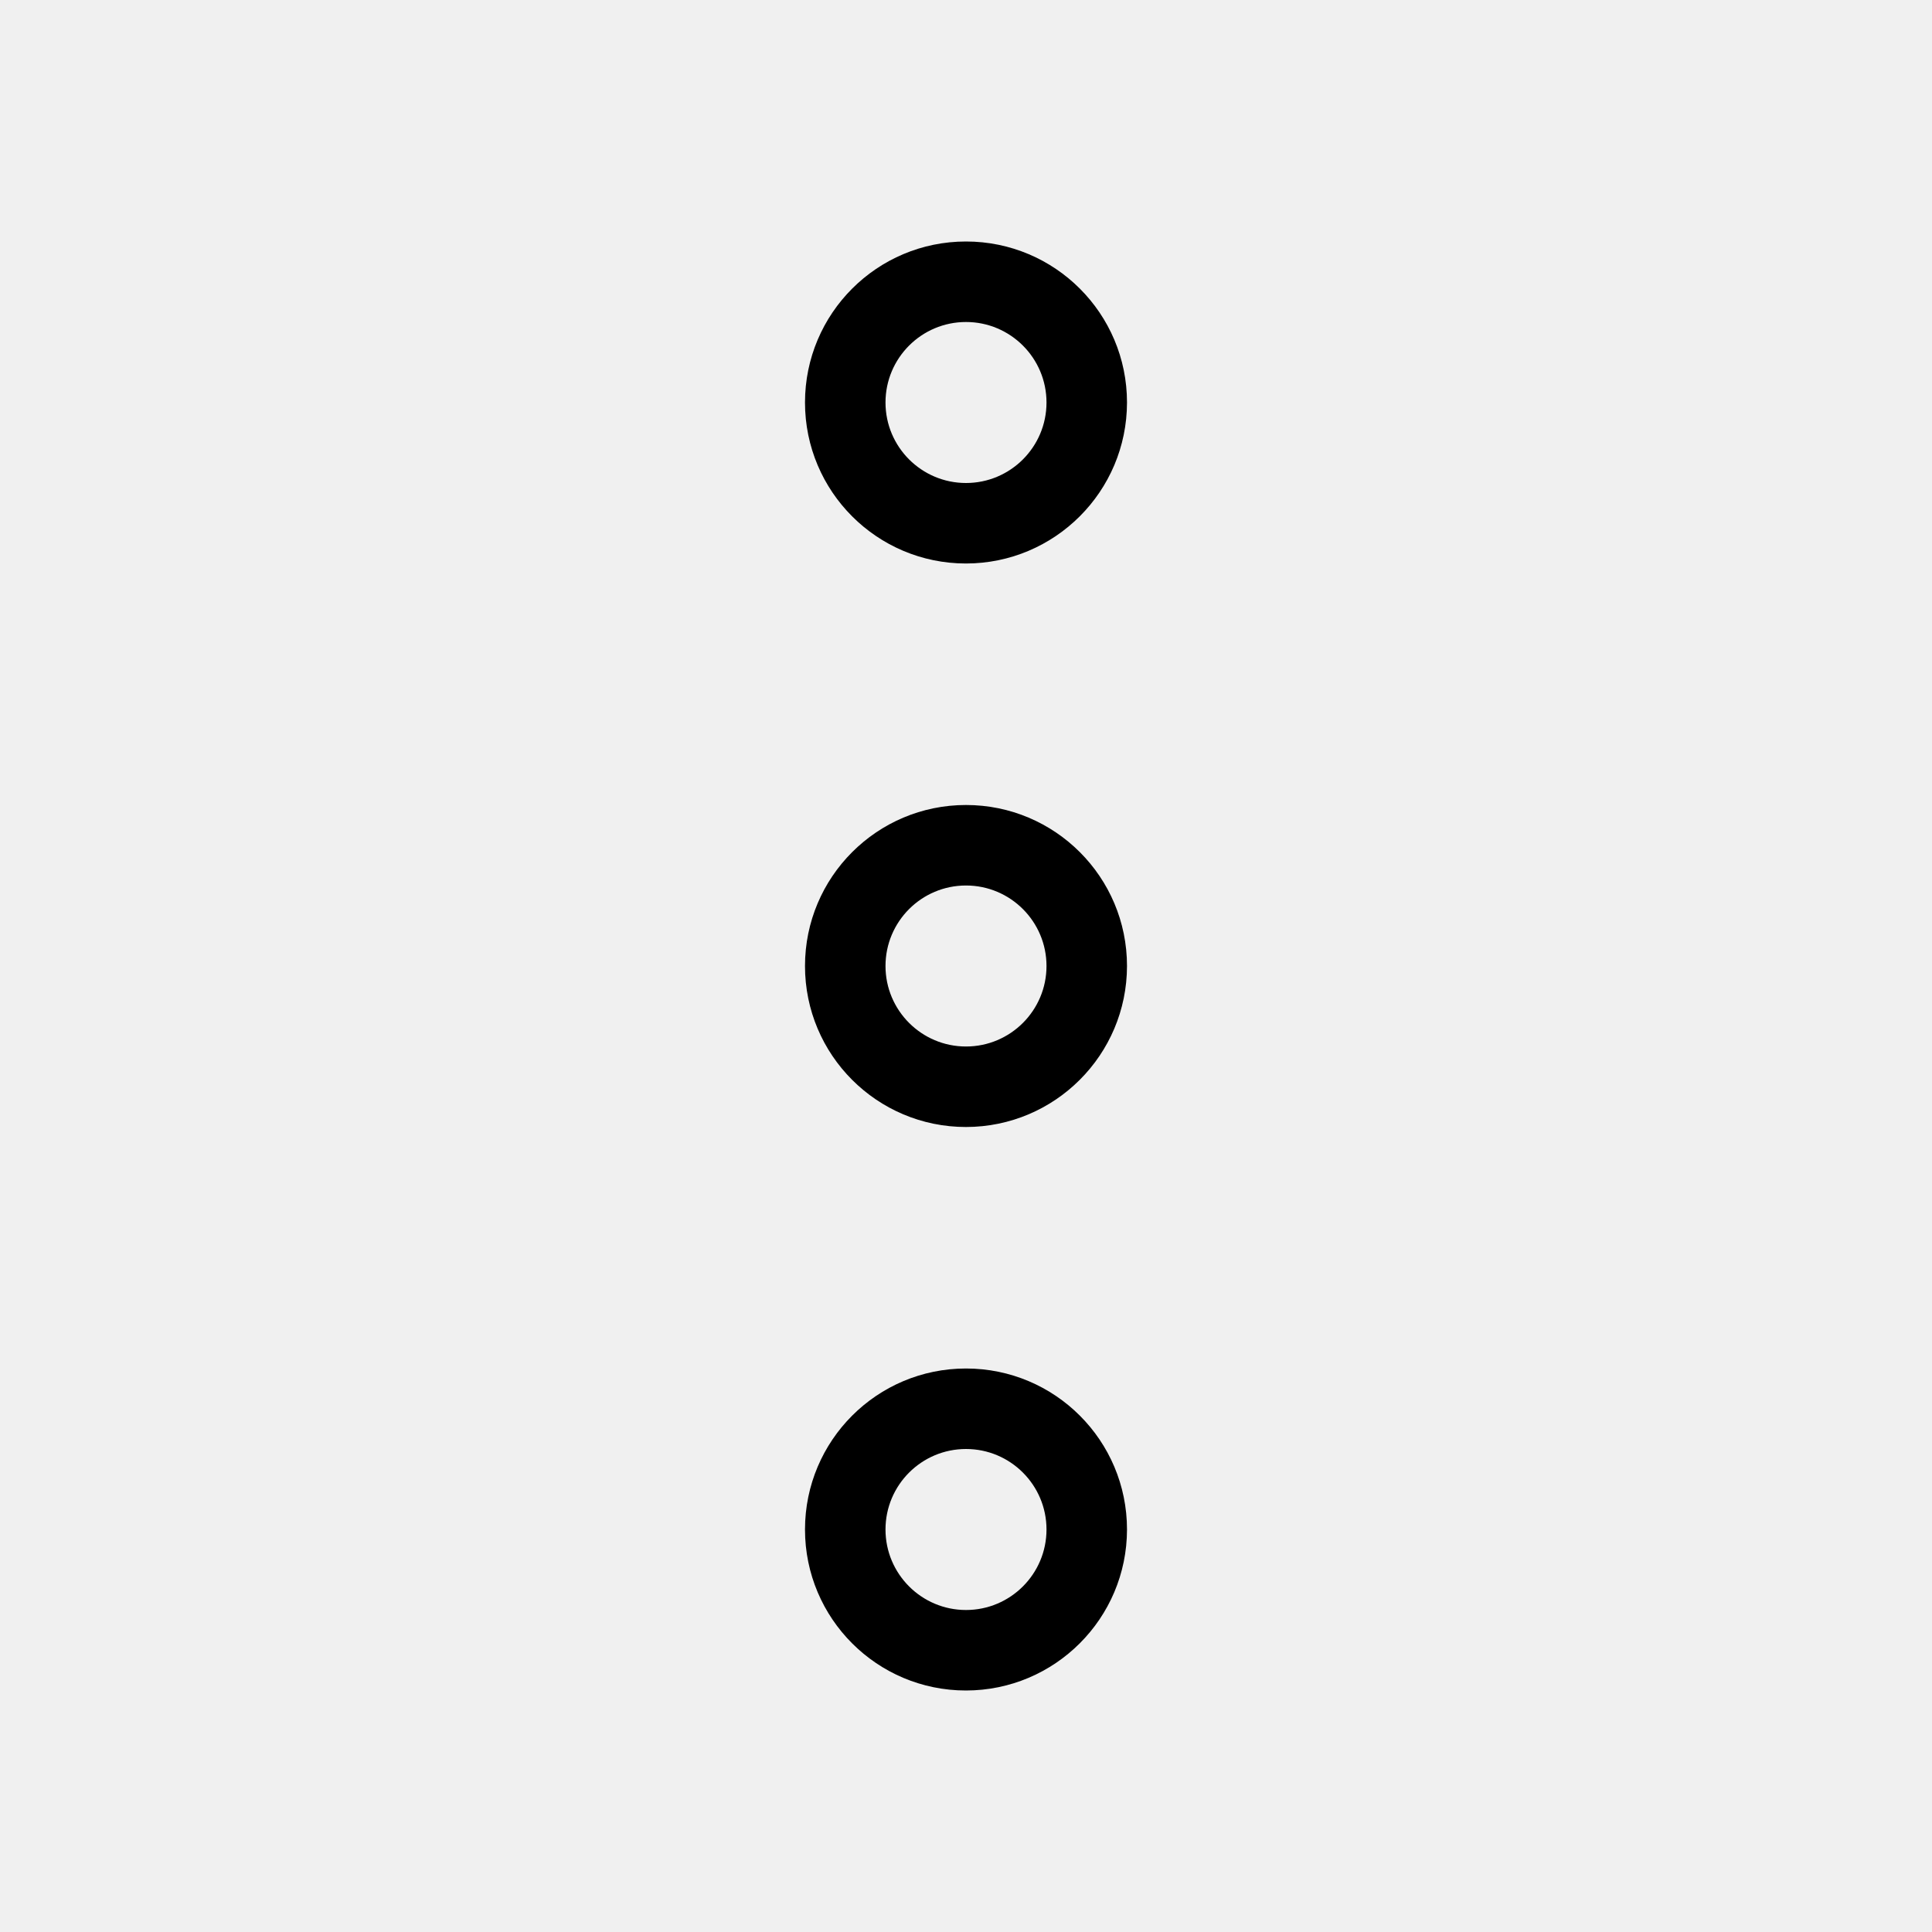
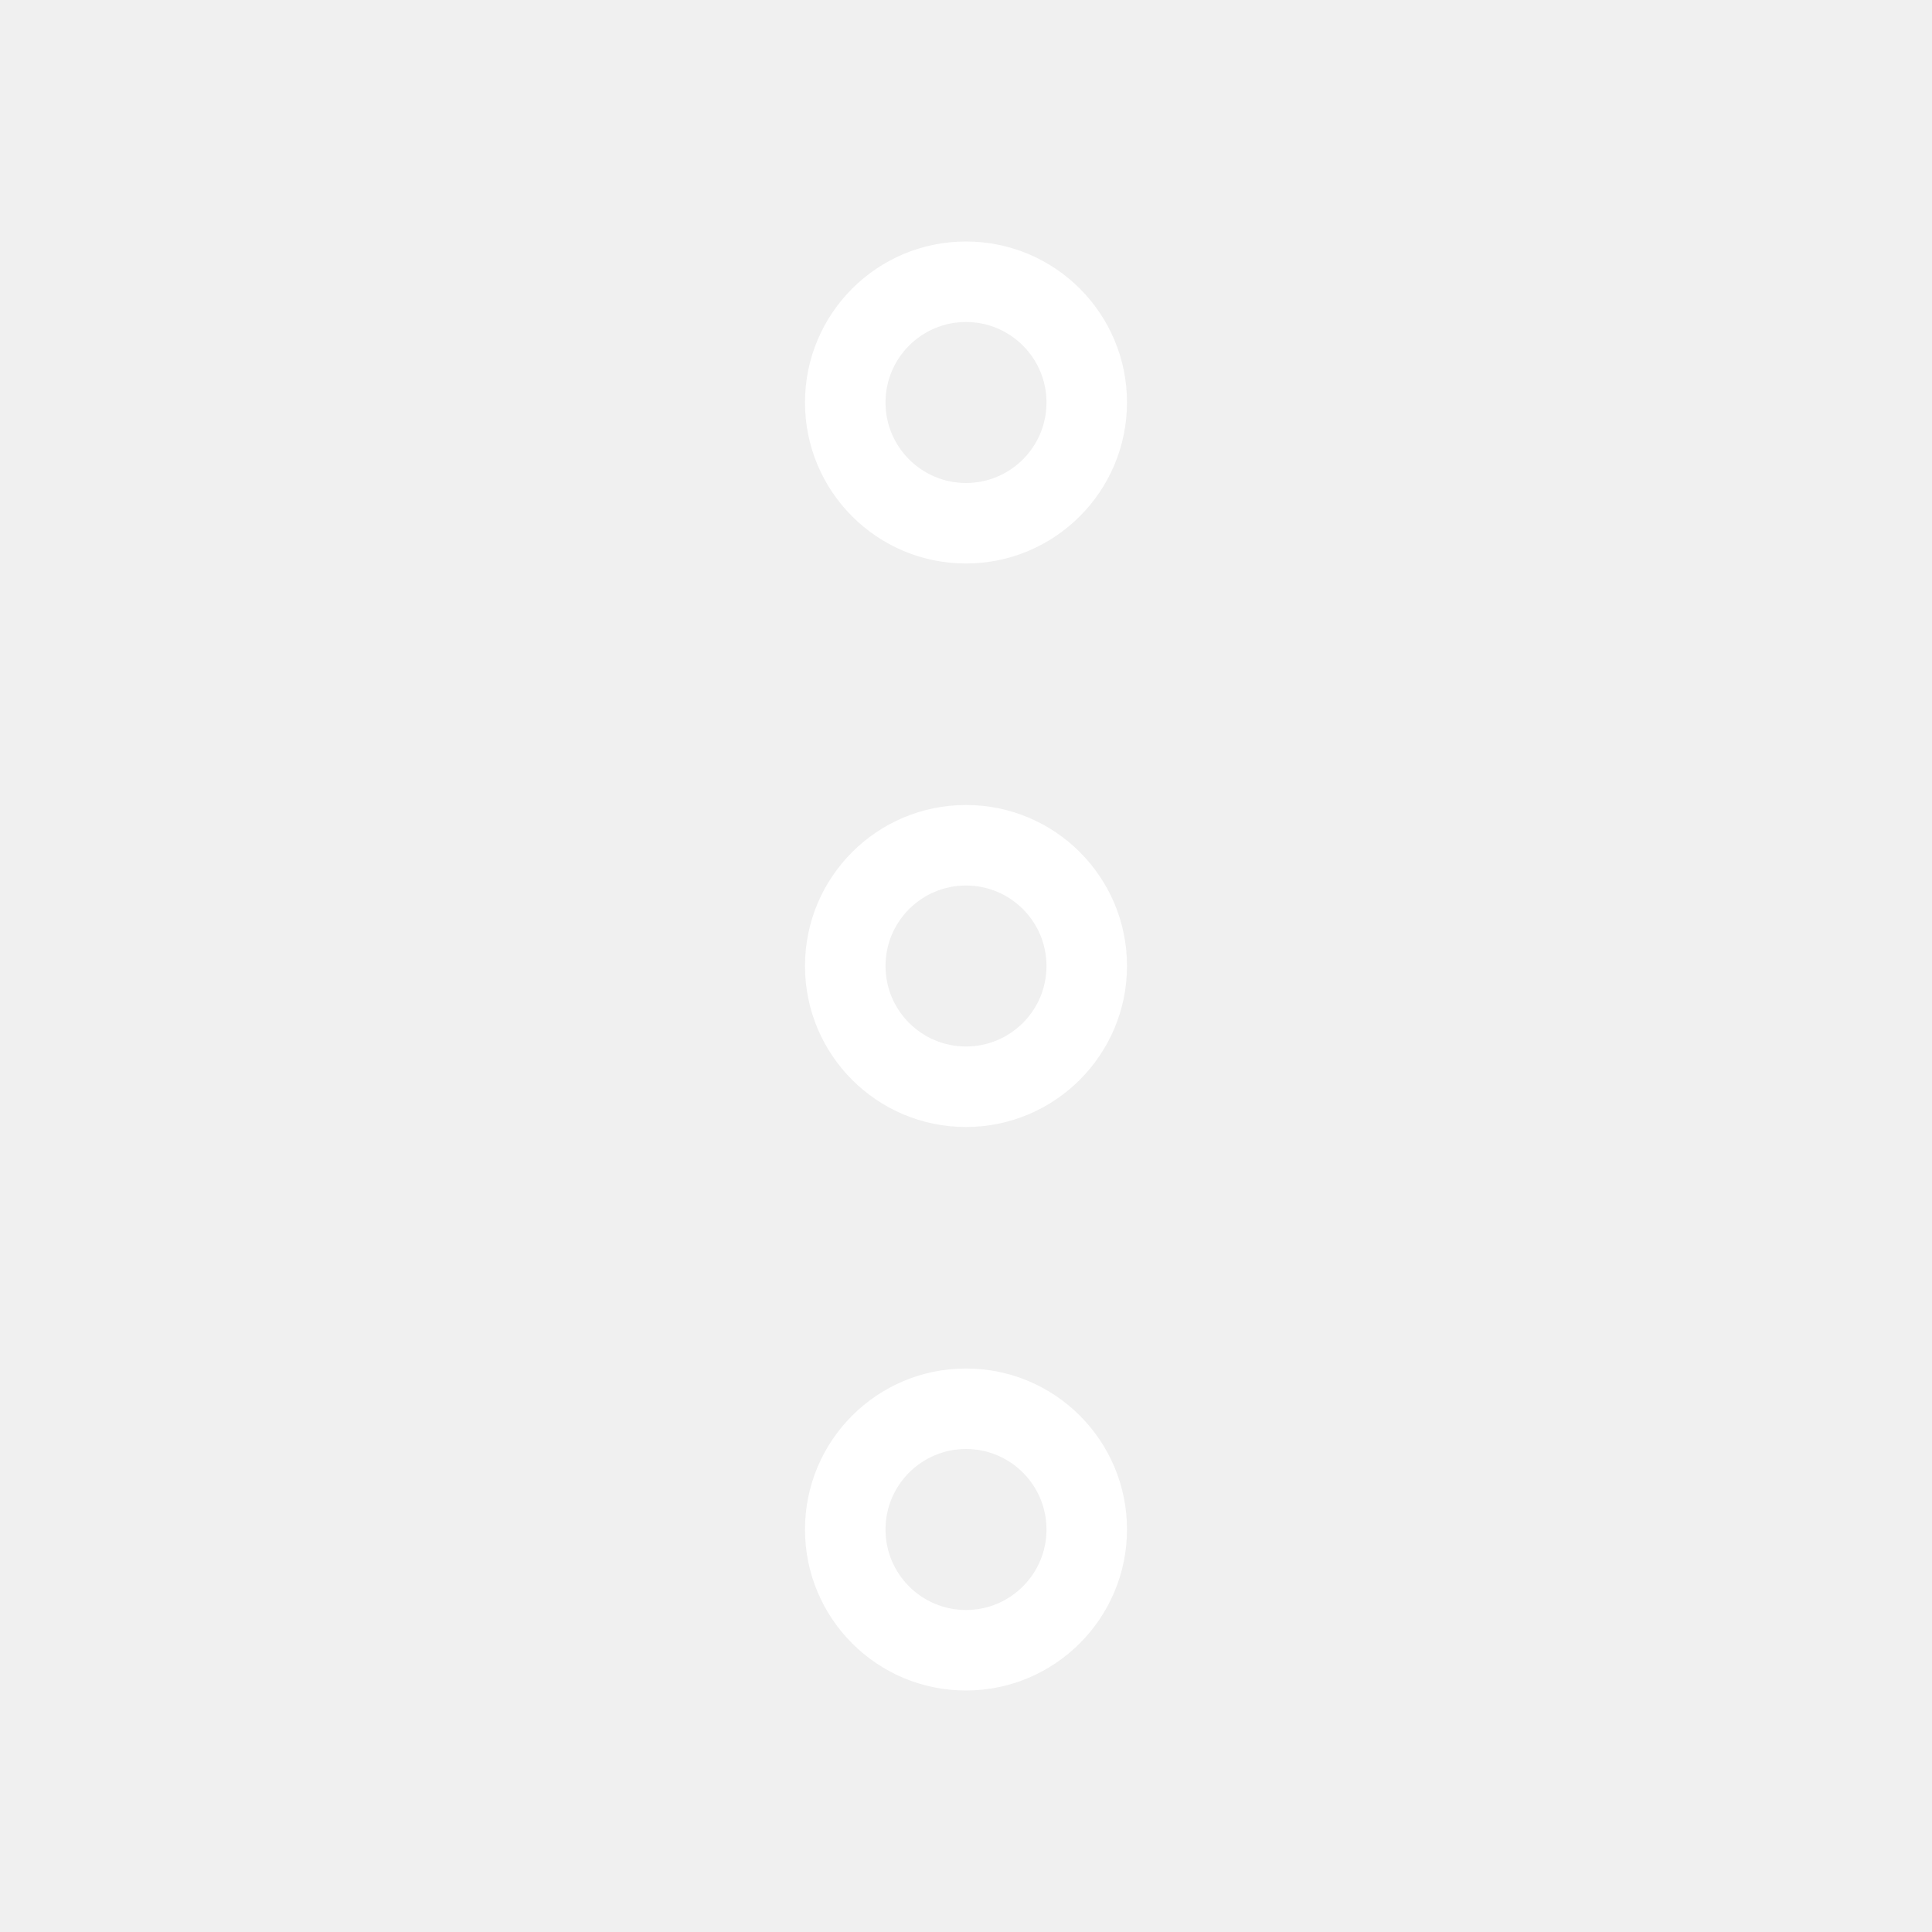
<svg xmlns="http://www.w3.org/2000/svg" enable-background="new 0 0 24 24" viewBox="0 0 24 24" id="menu">
-   <path d="M12,7c1.104-0.001,1.999-0.896,2-2c0-1.105-0.895-2-2-2s-2,0.895-2,2S10.895,7,12,7z M12,4c0.552,0,1,0.448,1,1c0,0.552-0.448,1-1,1s-1-0.448-1-1S11.448,4,12,4z M12,10c-1.105,0-2,0.895-2,2s0.895,2,2,2c1.104-0.001,1.999-0.896,2-2C14,10.895,13.105,10,12,10z M12,13c-0.552,0-1-0.448-1-1s0.448-1,1-1c0.552,0,1,0.448,1,1C13,12.552,12.552,13,12,13z M12,17c-1.105,0-2,0.895-2,2s0.895,2,2,2c1.104-0.001,1.999-0.896,2-2C14,17.895,13.105,17,12,17z M12,20c-0.552,0-1-0.448-1-1s0.448-1,1-1c0.552,0,1,0.448,1,1C13,19.552,12.552,20,12,20z" />
+   <path style="fill:white" d="M12,7c1.104-0.001,1.999-0.896,2-2c0-1.105-0.895-2-2-2s-2,0.895-2,2S10.895,7,12,7z M12,4c0.552,0,1,0.448,1,1c0,0.552-0.448,1-1,1s-1-0.448-1-1S11.448,4,12,4z M12,10c-1.105,0-2,0.895-2,2s0.895,2,2,2c1.104-0.001,1.999-0.896,2-2C14,10.895,13.105,10,12,10z M12,13c-0.552,0-1-0.448-1-1s0.448-1,1-1c0.552,0,1,0.448,1,1C13,12.552,12.552,13,12,13z M12,17c-1.105,0-2,0.895-2,2s0.895,2,2,2c1.104-0.001,1.999-0.896,2-2C14,17.895,13.105,17,12,17z M12,20c-0.552,0-1-0.448-1-1s0.448-1,1-1c0.552,0,1,0.448,1,1C13,19.552,12.552,20,12,20z" />
</svg>
